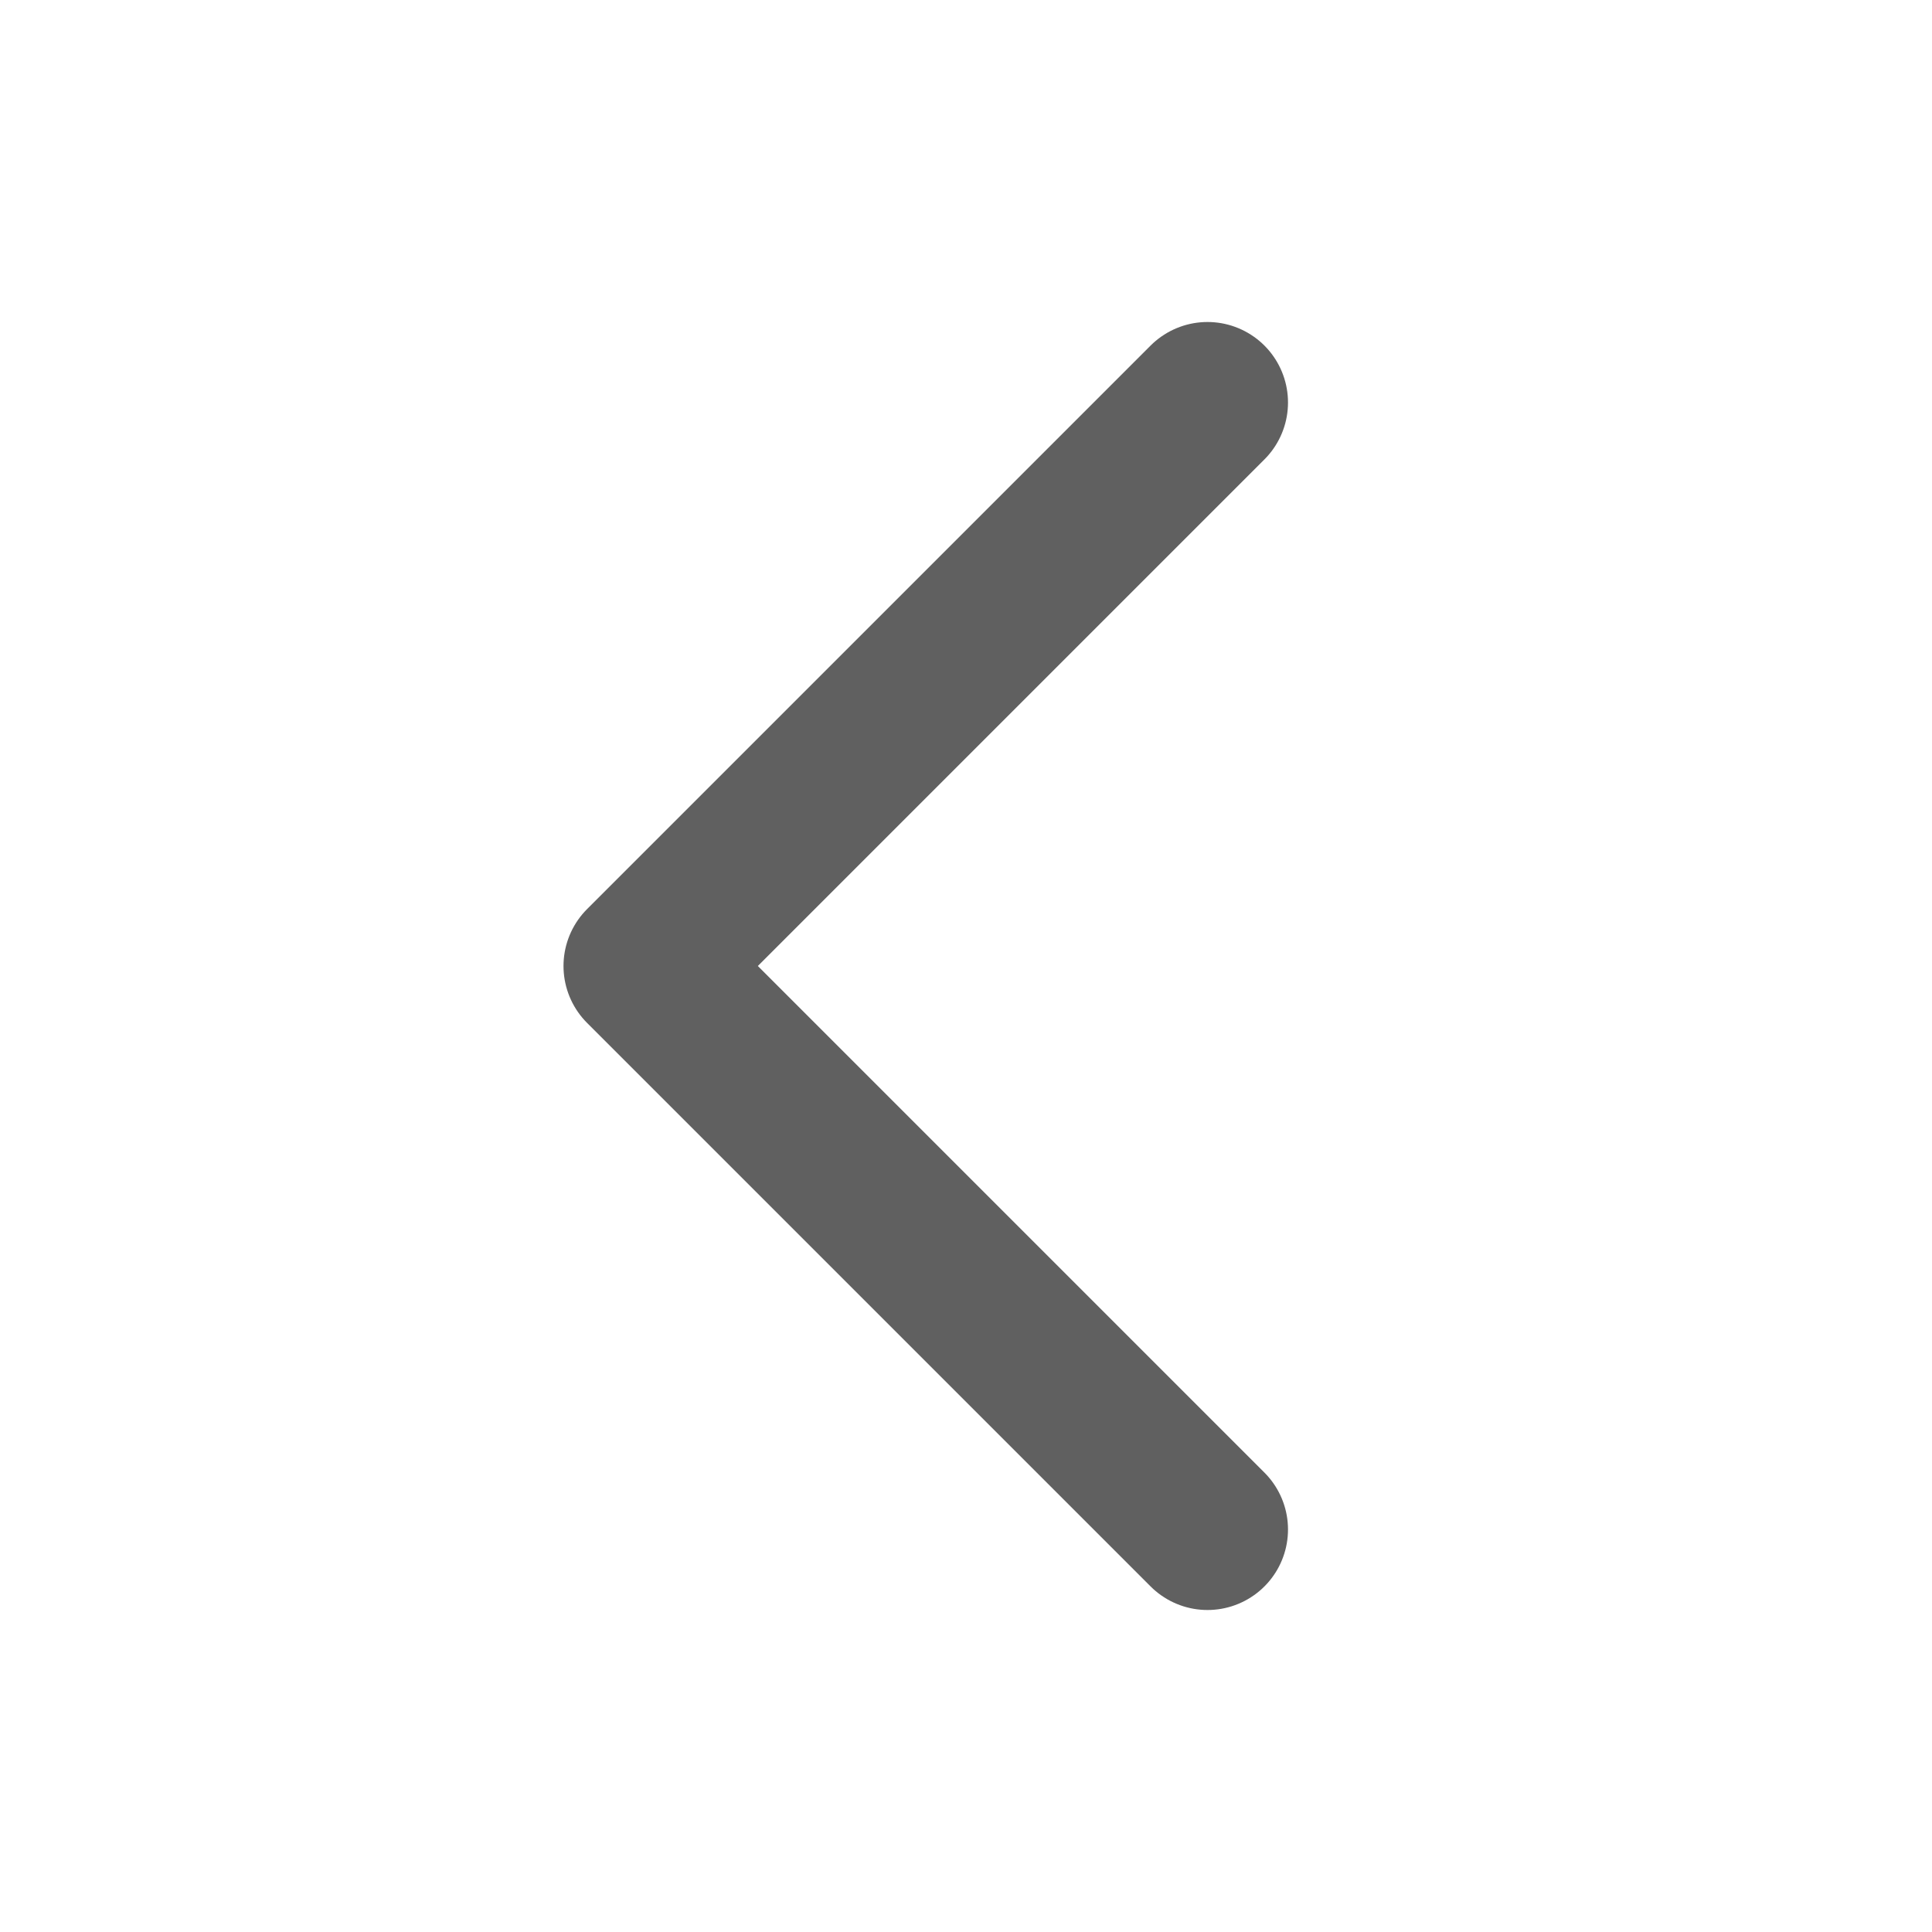
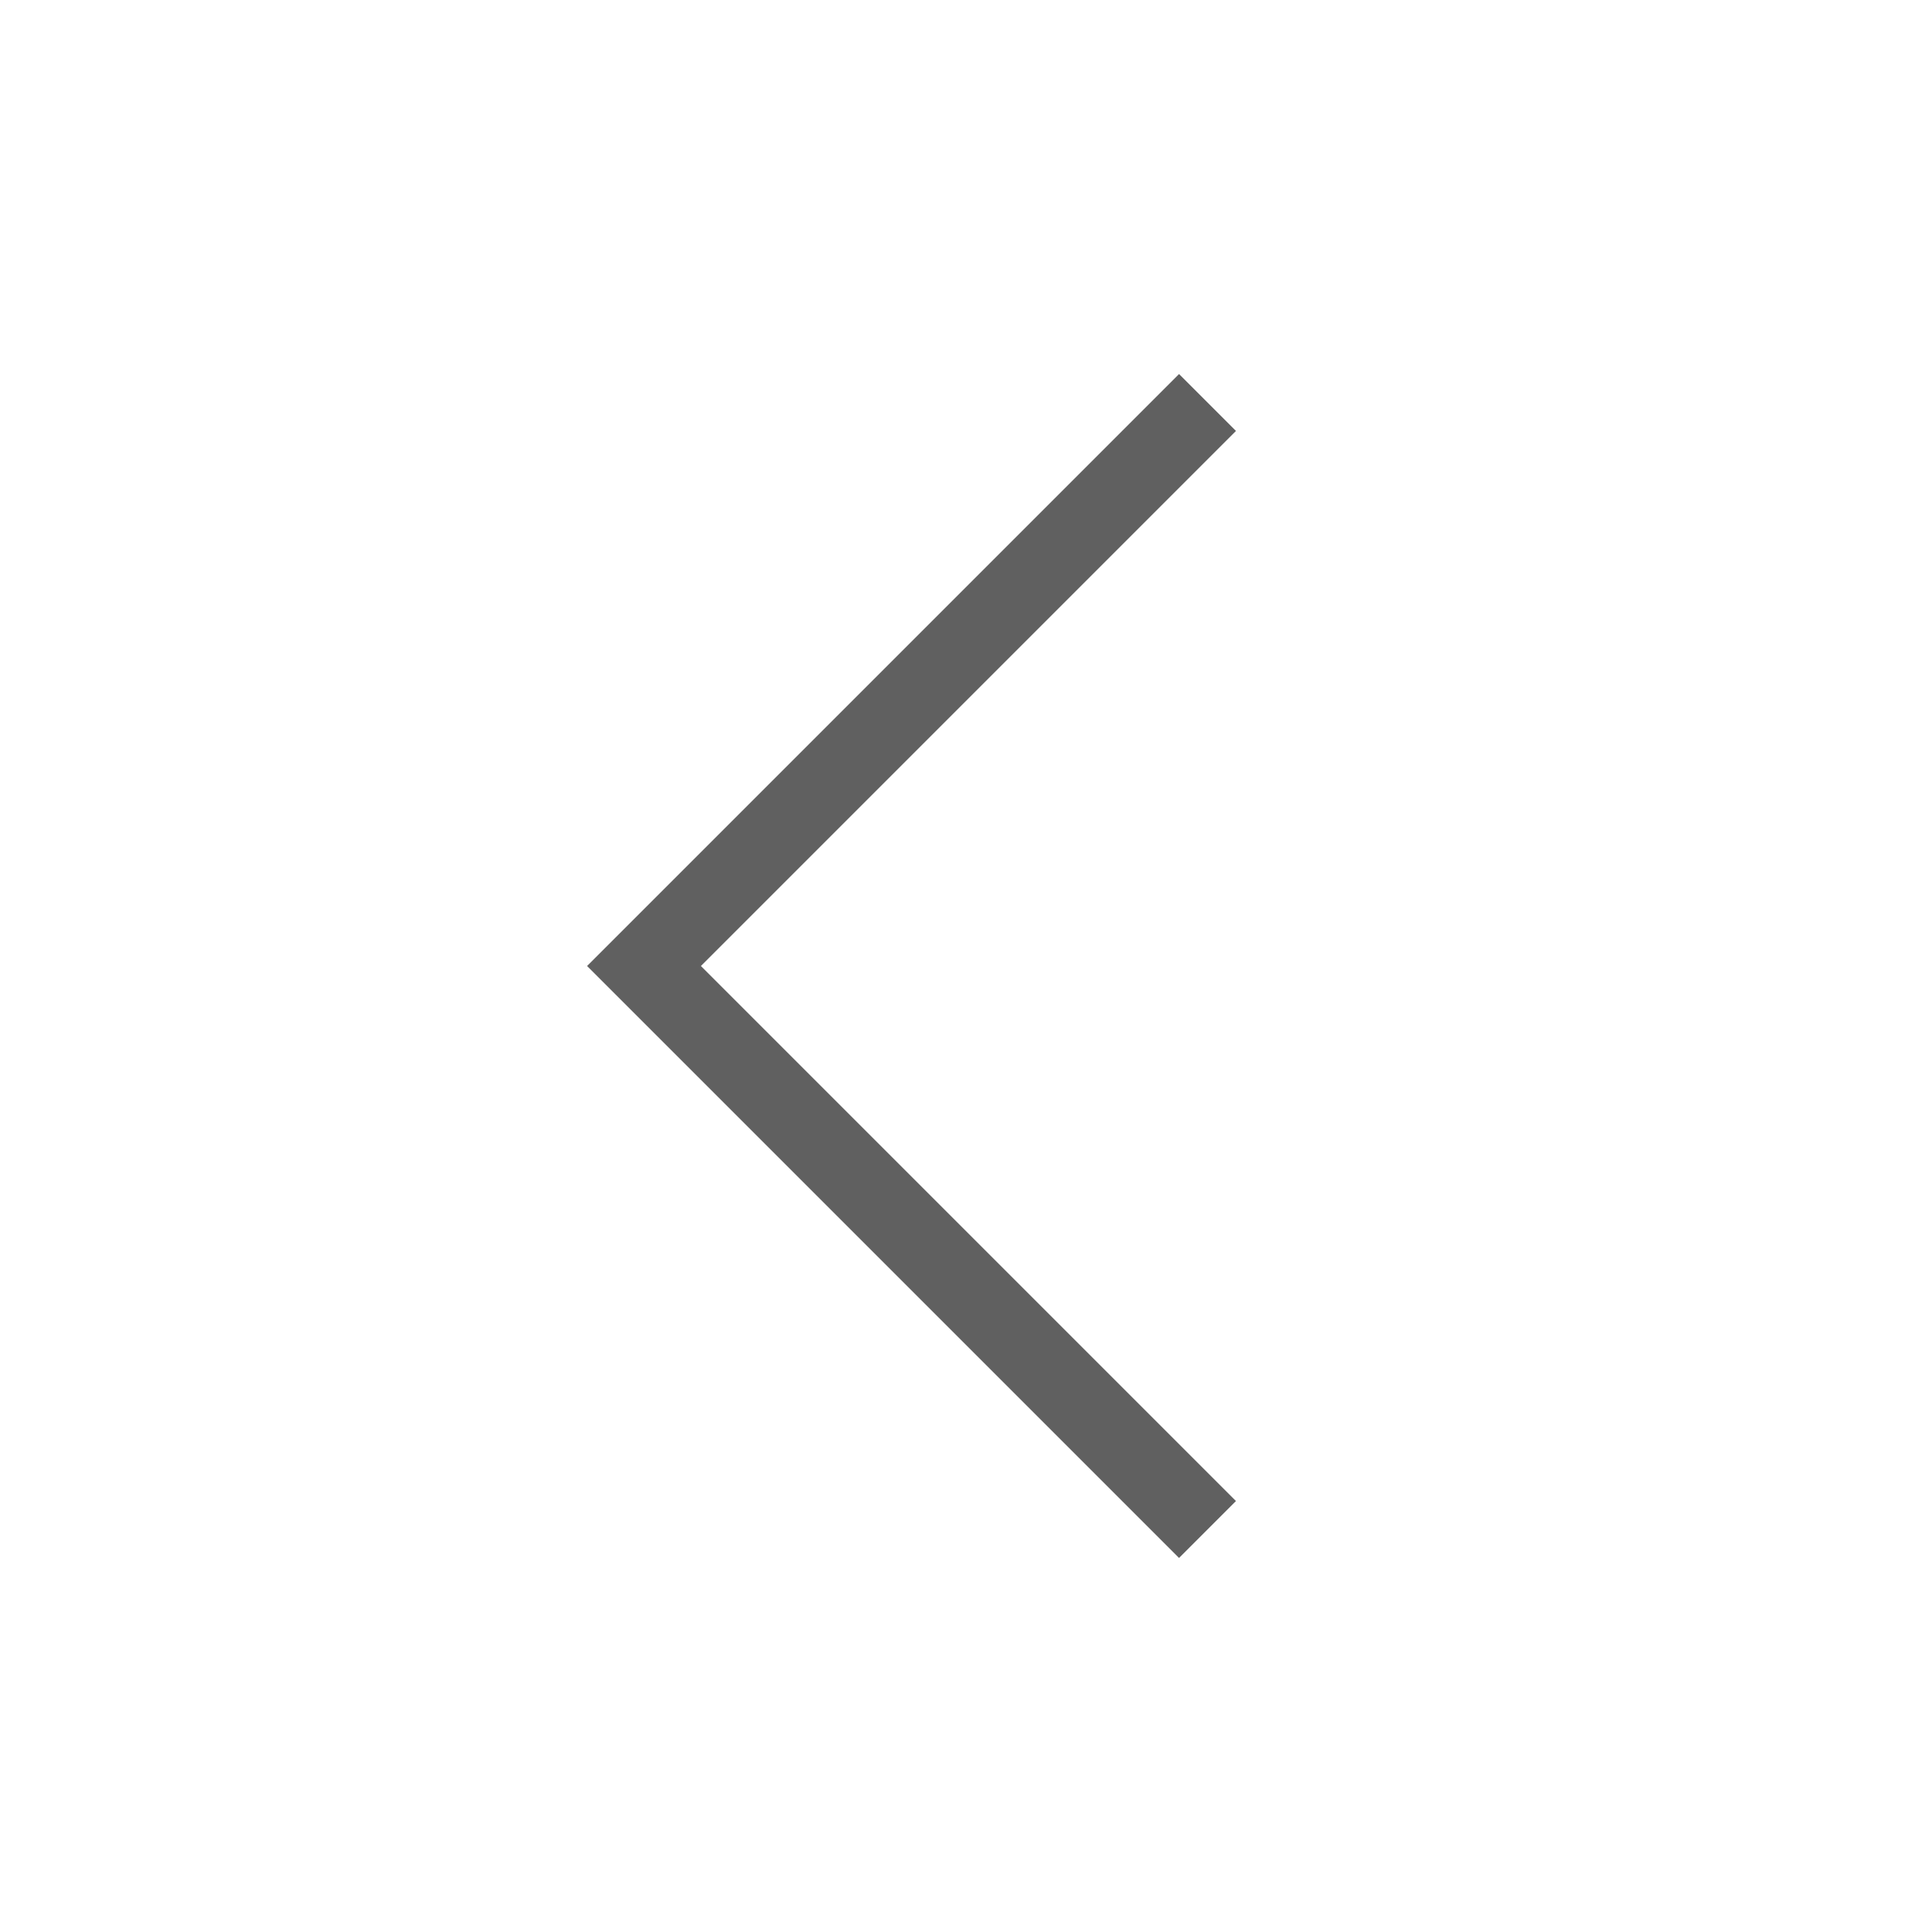
<svg xmlns="http://www.w3.org/2000/svg" width="24" height="24" viewBox="0 0 24 24" fill="none">
-   <path d="M15 19L8 12L15 5" stroke="#606060" stroke-width="2" stroke-linecap="round" stroke-linejoin="round" />
+   <path d="M15 19L8 12L15 5" stroke="#606060" strokeWidth="2" strokeLinecap="round" strokeLinejoin="round" />
</svg>
